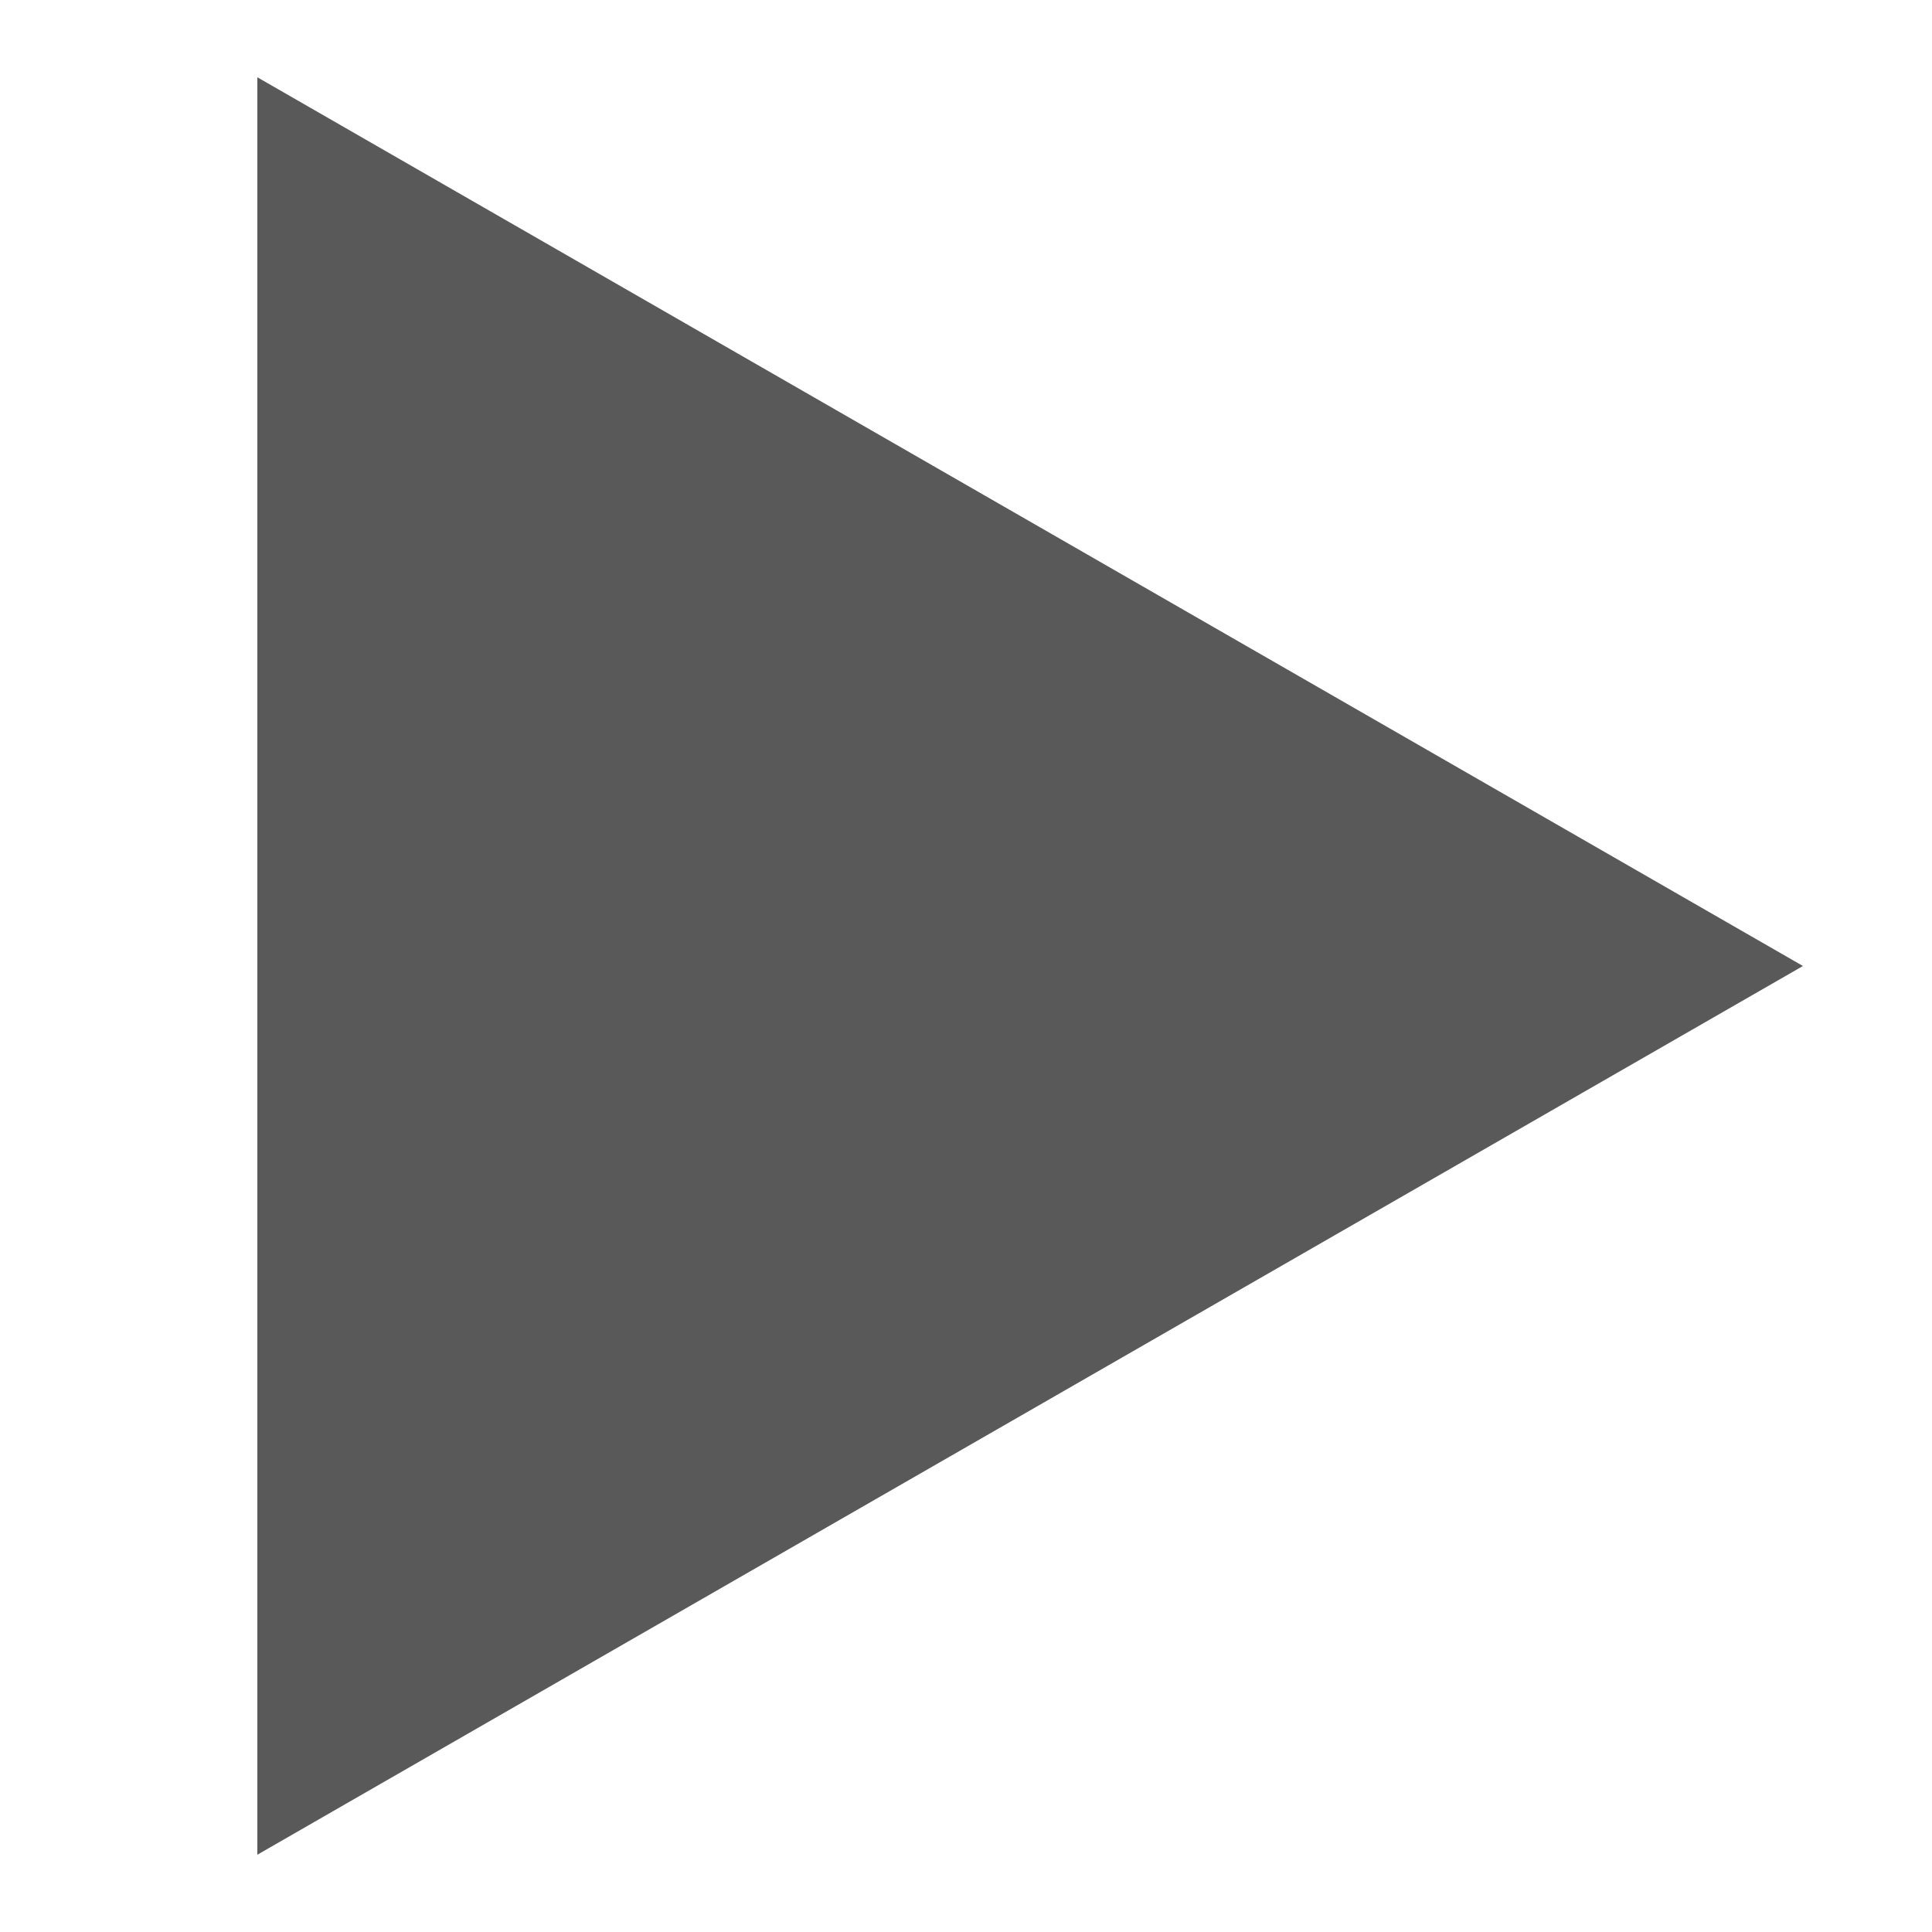
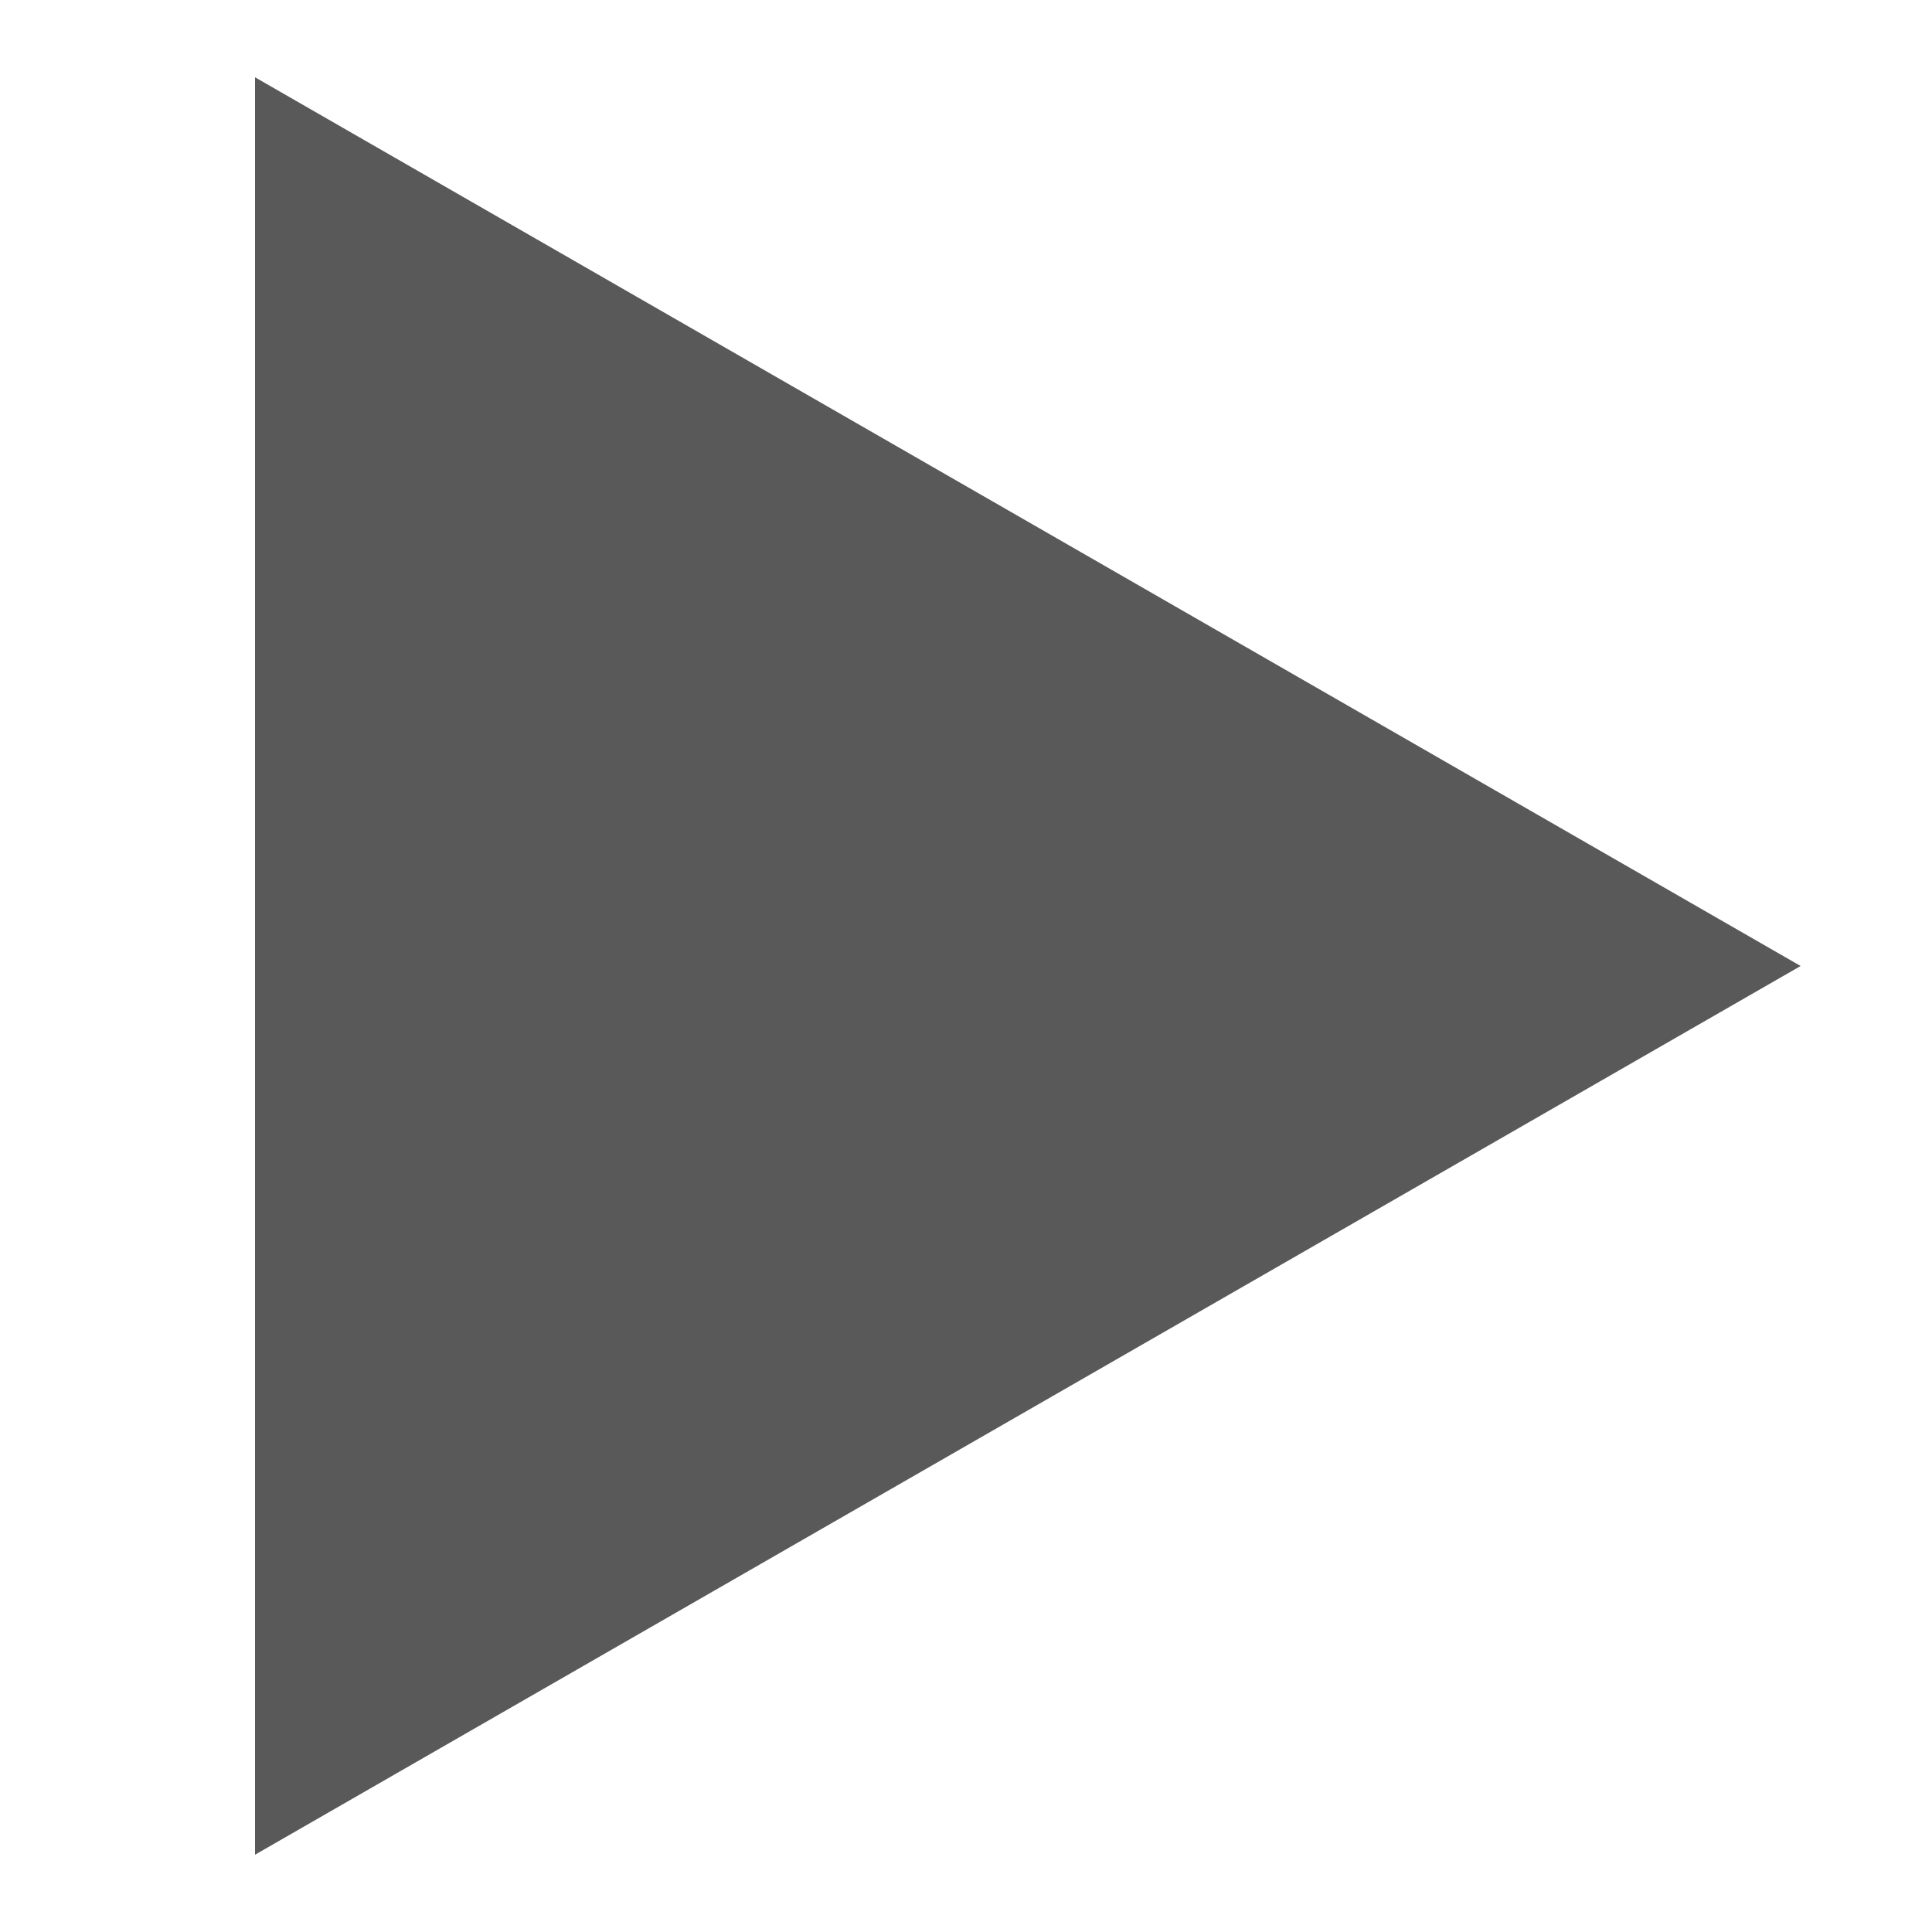
- <svg xmlns="http://www.w3.org/2000/svg" id="Layer_1" data-name="Layer 1" viewBox="0 0 25 25">
-   <defs>
-     <style>.cls-1{fill:#595959;}</style>
-   </defs>
-   <polygon class="cls-1" points="23.33 12.5 3.33 1 3.33 24 23.33 12.5" />
+ <svg xmlns="http://www.w3.org/2000/svg" version="1.1" id="Layer_1" x="0px" y="0px" viewBox="0 0 25 25" style="enable-background:new 0 0 25 25;" xml:space="preserve">
+   <style type="text/css">
+ 	.st0{fill:#595959;}
+ </style>
+   <polygon class="st0" points="23.3,12.5 3.3,1 3.3,24 " />
</svg>
